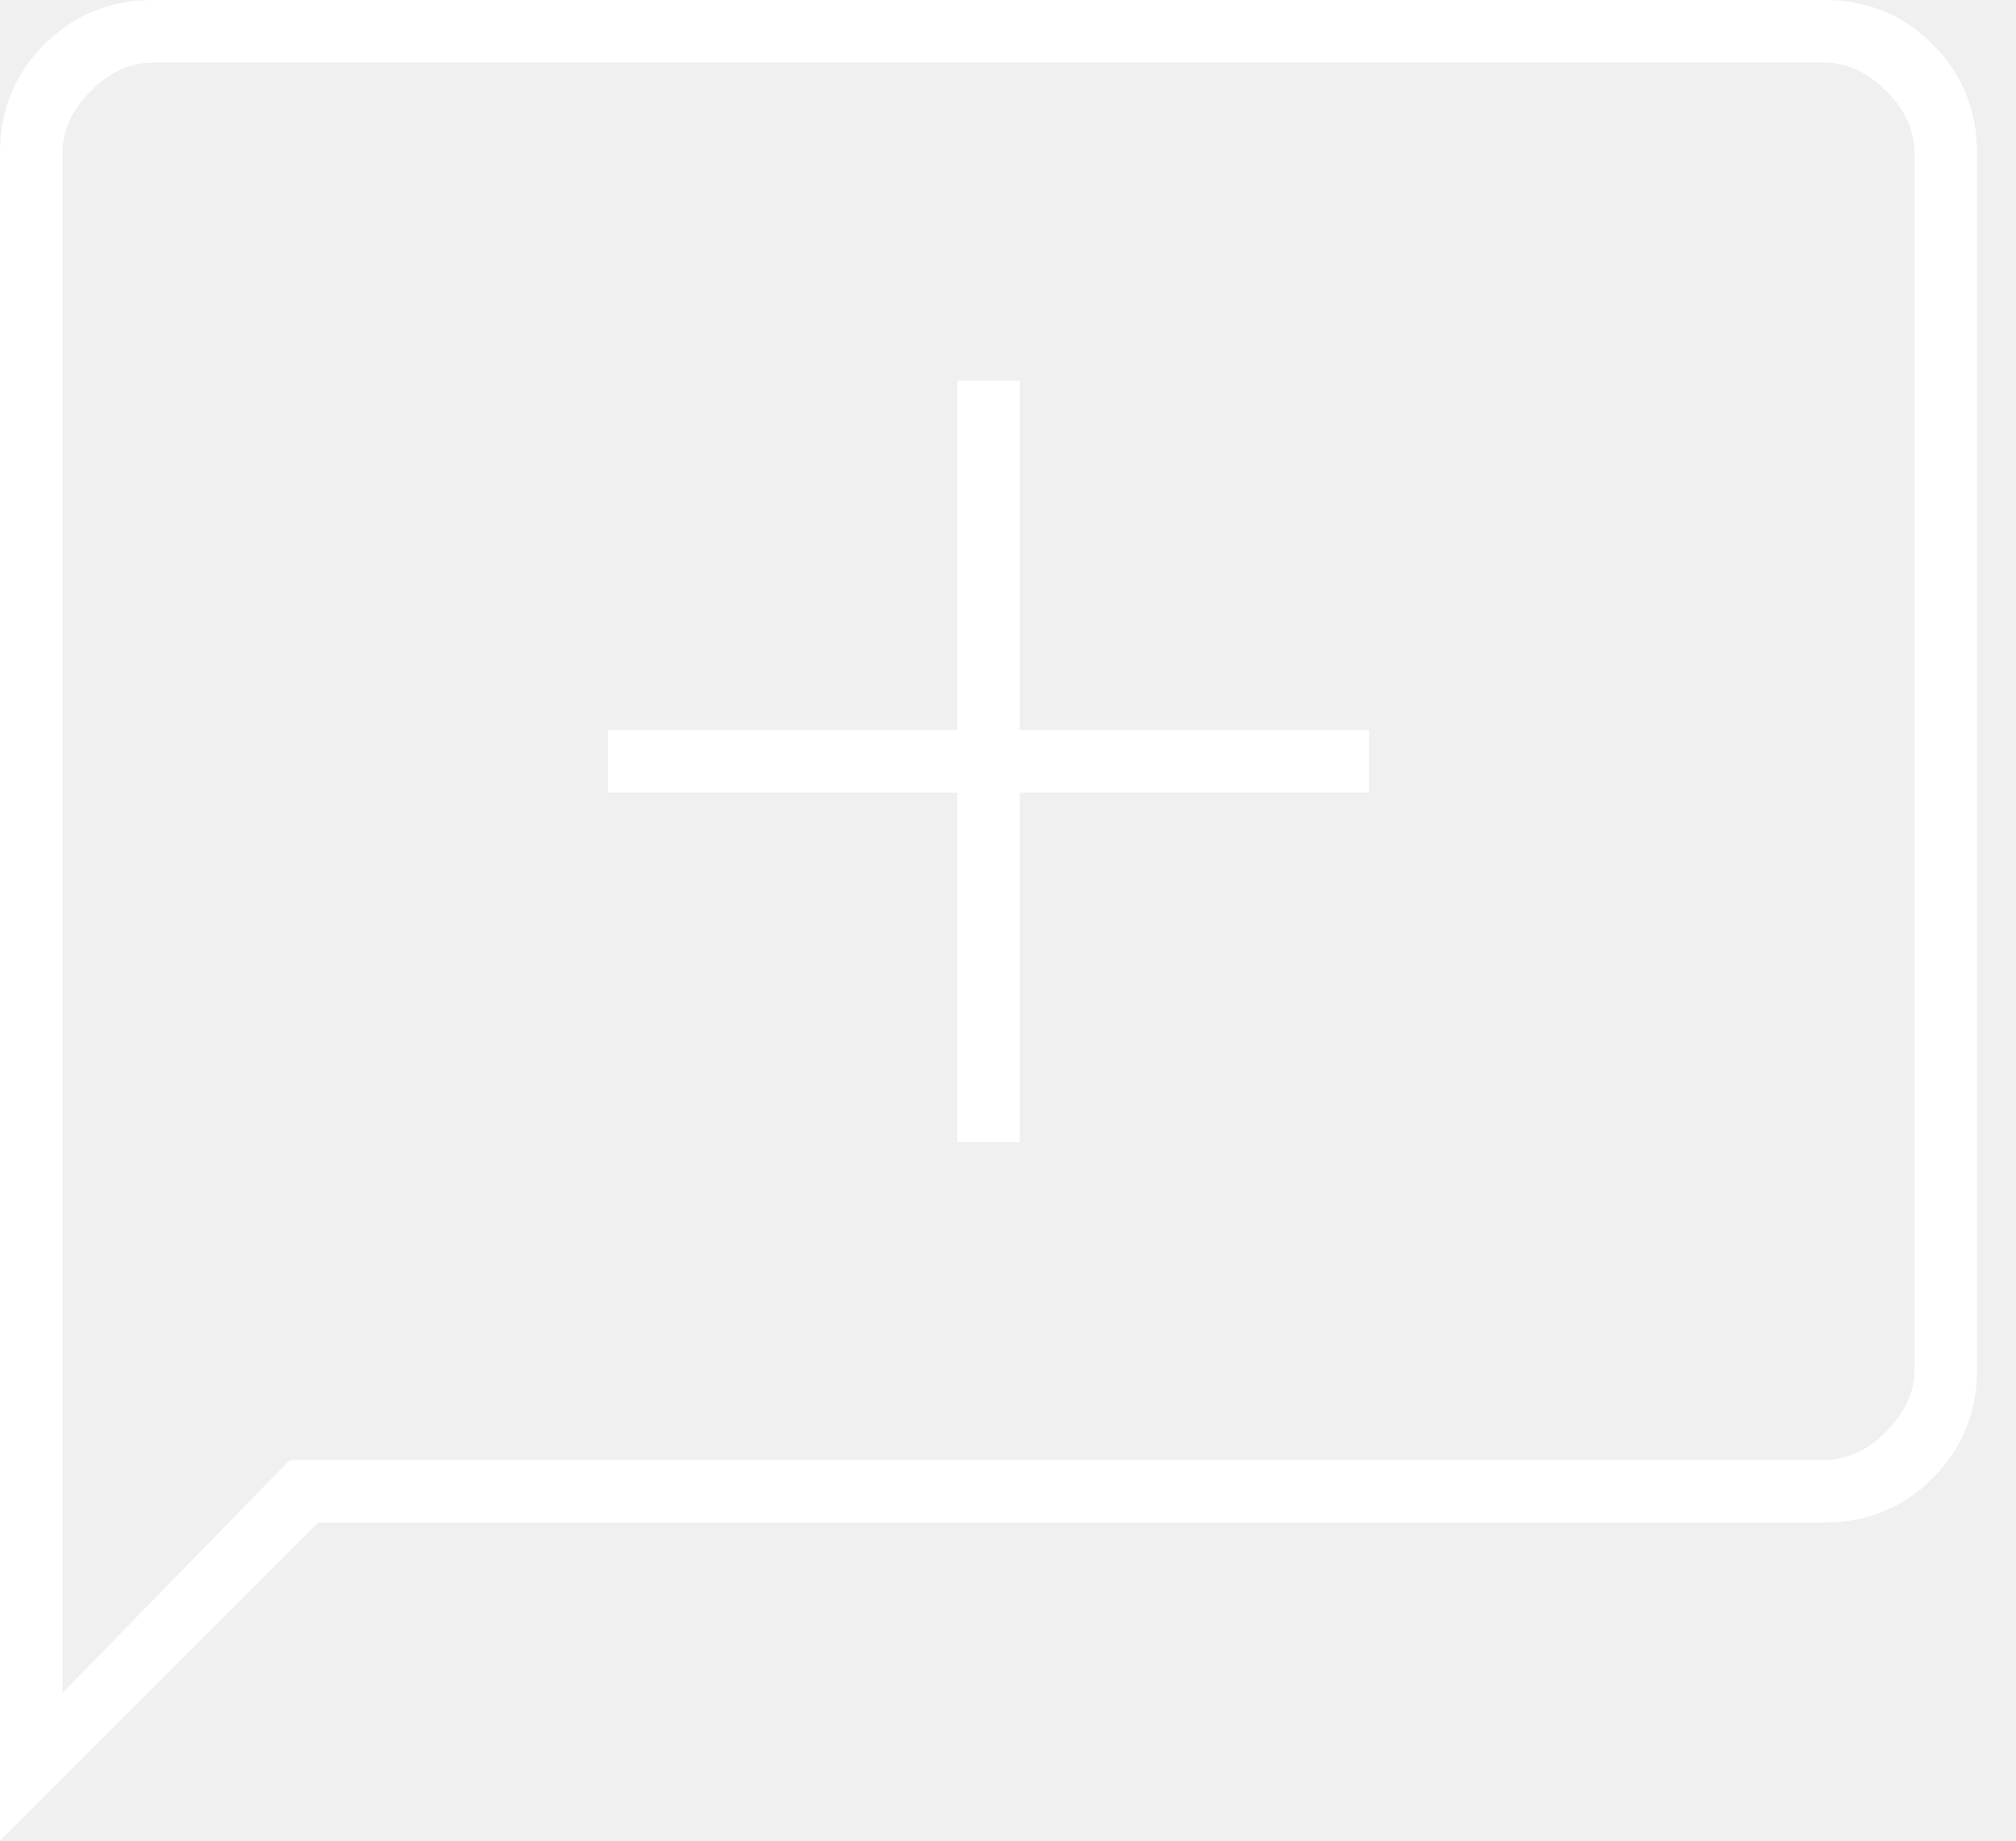
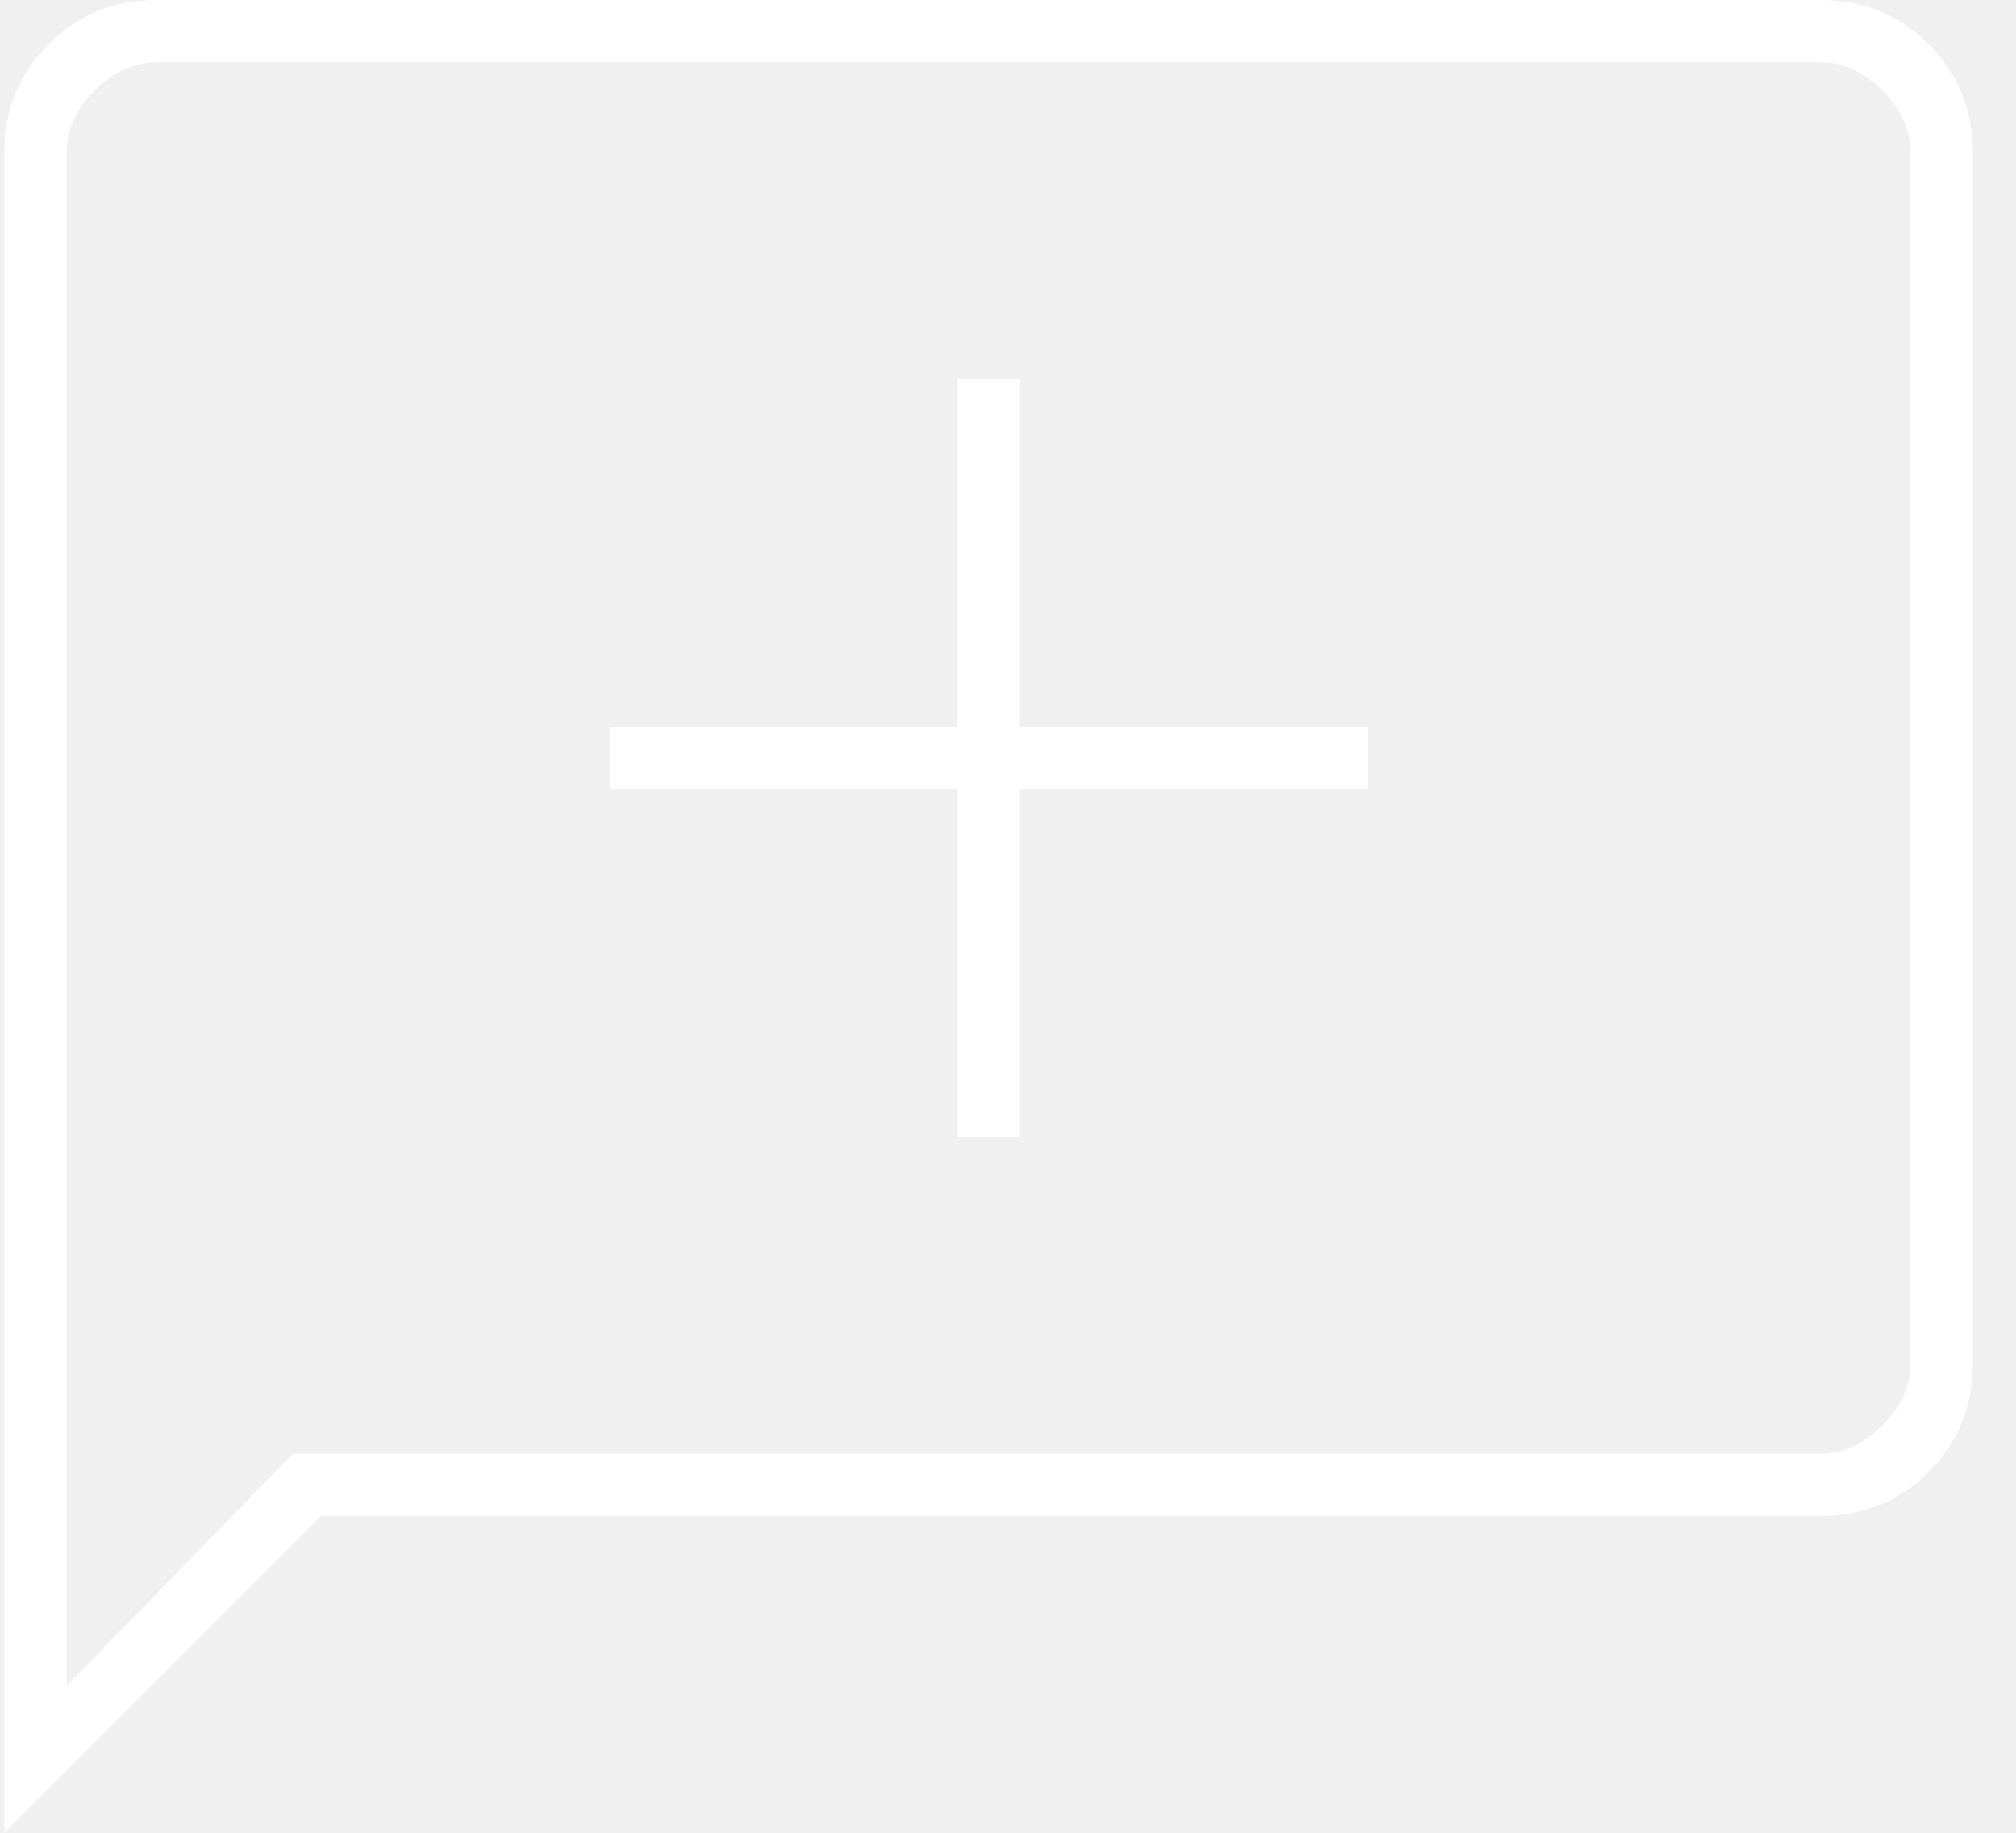
- <svg xmlns="http://www.w3.org/2000/svg" width="46" height="42" viewBox="0 0 46 42" fill="none">
+ <svg xmlns="http://www.w3.org/2000/svg" width="44" height="40" viewBox="0 0 46 42" fill="none">
  <path d="M21.843 26.056H23.268V18.083H31.241V16.657H23.268V8.685H21.843V16.657H13.87V18.083H21.843V26.056ZM0 42V3.5C0 2.516 0.337 1.687 1.012 1.012C1.687 0.337 2.516 0 3.5 0H41.611C42.595 0 43.425 0.337 44.099 1.012C44.774 1.687 45.111 2.516 45.111 3.5V31.241C45.111 32.225 44.774 33.054 44.099 33.729C43.425 34.403 42.595 34.741 41.611 34.741H7.259L0 42ZM6.611 33.315H41.611C42.13 33.315 42.605 33.099 43.037 32.667C43.469 32.235 43.685 31.759 43.685 31.241V3.5C43.685 2.981 43.469 2.506 43.037 2.074C42.605 1.642 42.13 1.426 41.611 1.426H3.5C2.981 1.426 2.506 1.642 2.074 2.074C1.642 2.506 1.426 2.981 1.426 3.5V38.63L6.611 33.315Z" fill="white" />
</svg>
